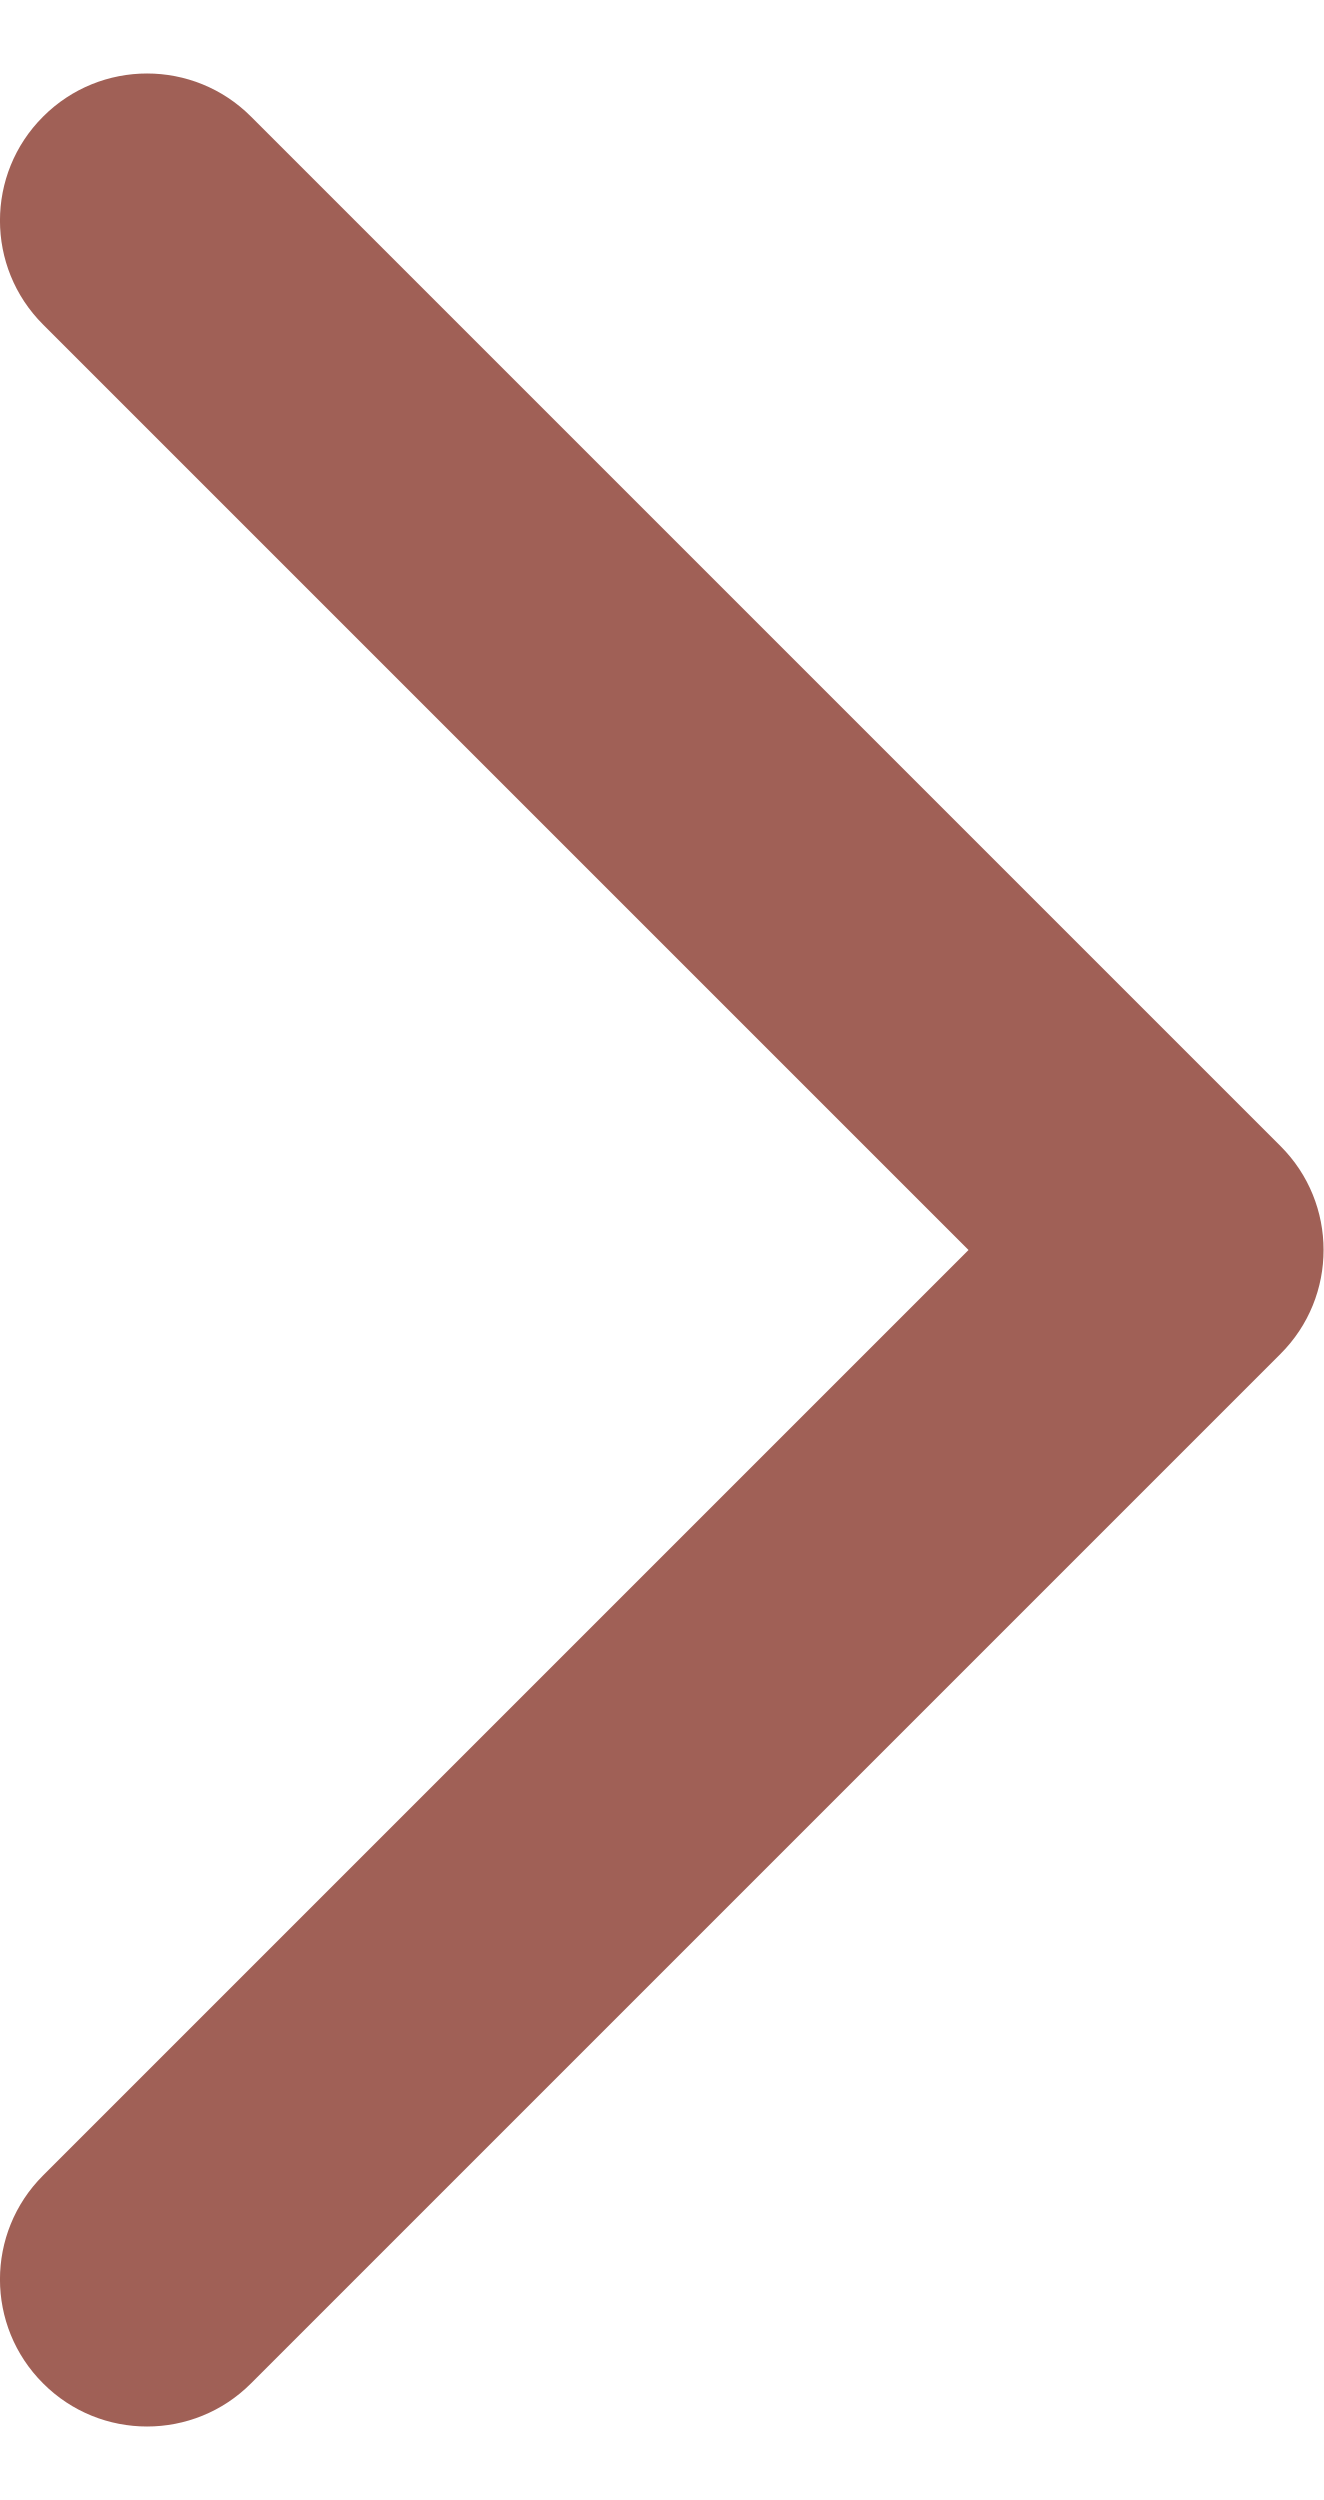
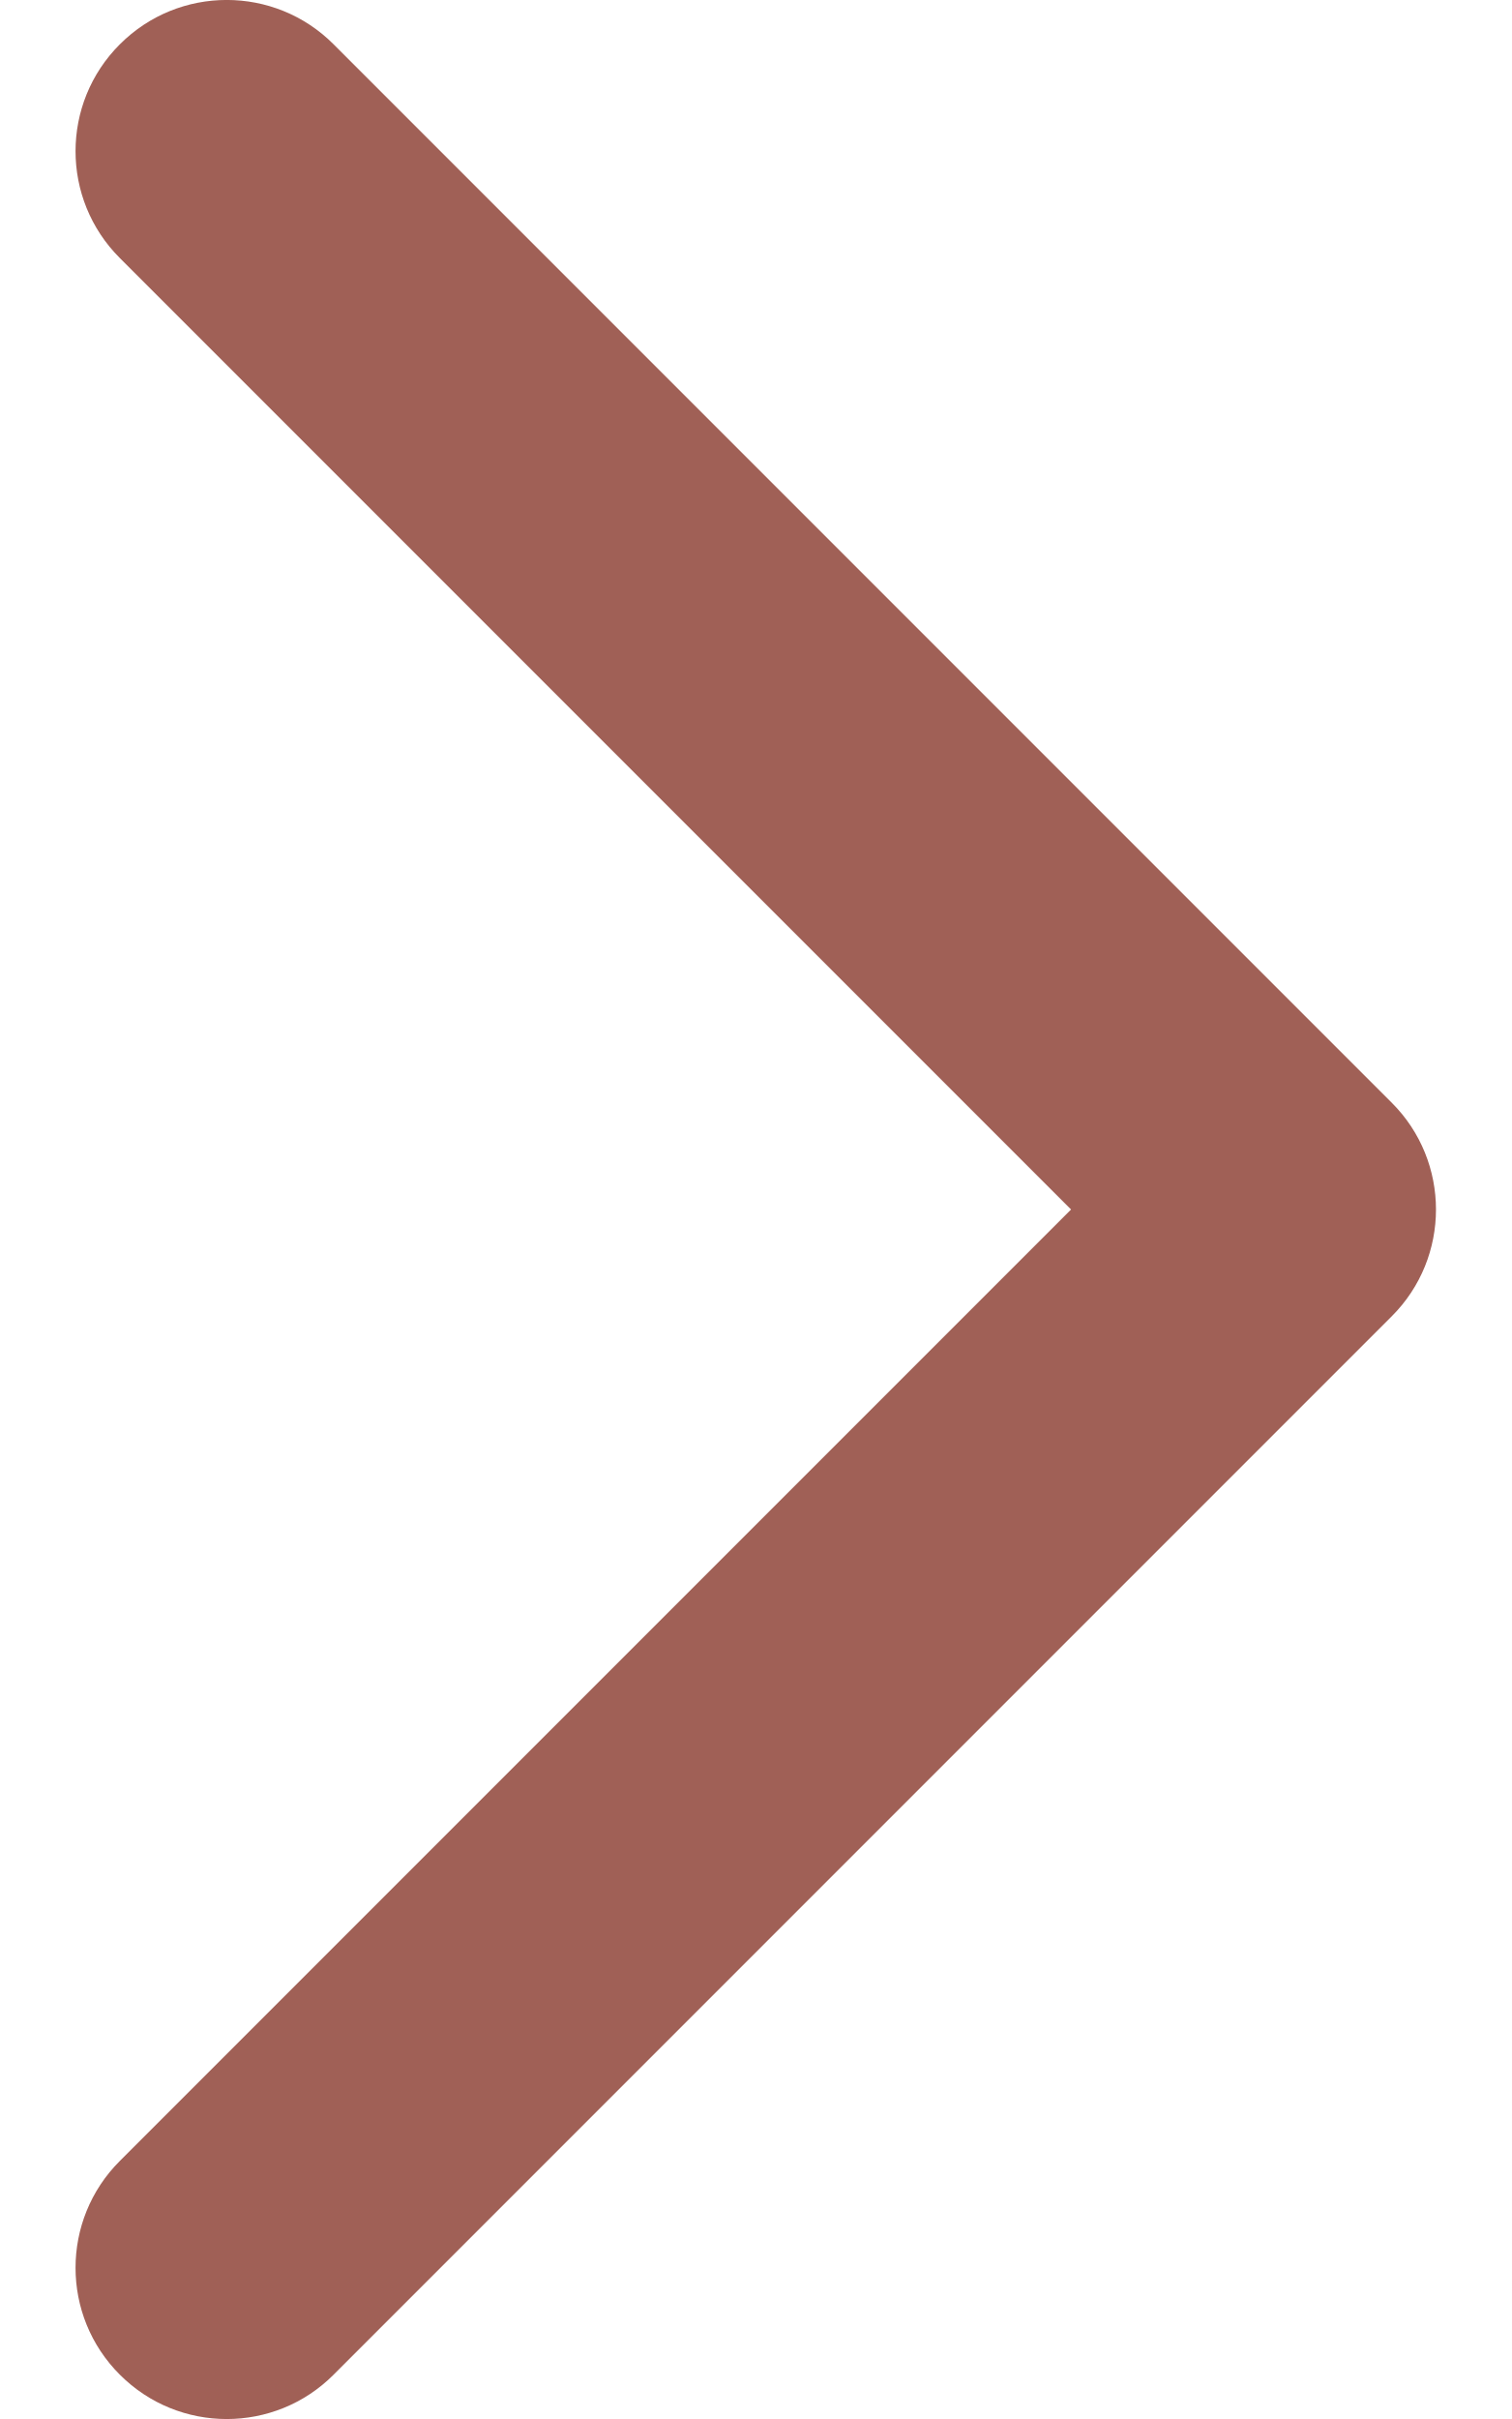
- <svg xmlns="http://www.w3.org/2000/svg" width="9" height="17" viewBox="0 0 9 17" fill="none">
-   <path fill-rule="evenodd" clip-rule="evenodd" d="M1.707 0.793C1.317 0.402 0.683 0.402 0.293 0.793C-0.098 1.183 -0.098 1.817 0.293 2.207L6.586 8.5L0.293 14.793C-0.098 15.183 -0.098 15.817 0.293 16.207C0.683 16.598 1.317 16.598 1.707 16.207L8.707 9.207C9.098 8.817 9.098 8.183 8.707 7.793L1.707 0.793Z" fill="#A06056" />
+ <svg xmlns="http://www.w3.org/2000/svg" width="10" height="16" viewBox="0 0 10 16" fill="none">
+   <path fill-rule="evenodd" clip-rule="evenodd" d="M2.207 0.293C1.817 -0.098 1.183 -0.098 0.793 0.293C0.402 0.683 0.402 1.317 0.793 1.707L7.086 8L0.793 14.293C0.402 14.683 0.402 15.317 0.793 15.707C1.183 16.098 1.817 16.098 2.207 15.707L9.207 8.707C9.598 8.317 9.598 7.683 9.207 7.293L2.207 0.293Z" fill="#A06056" />
</svg>
